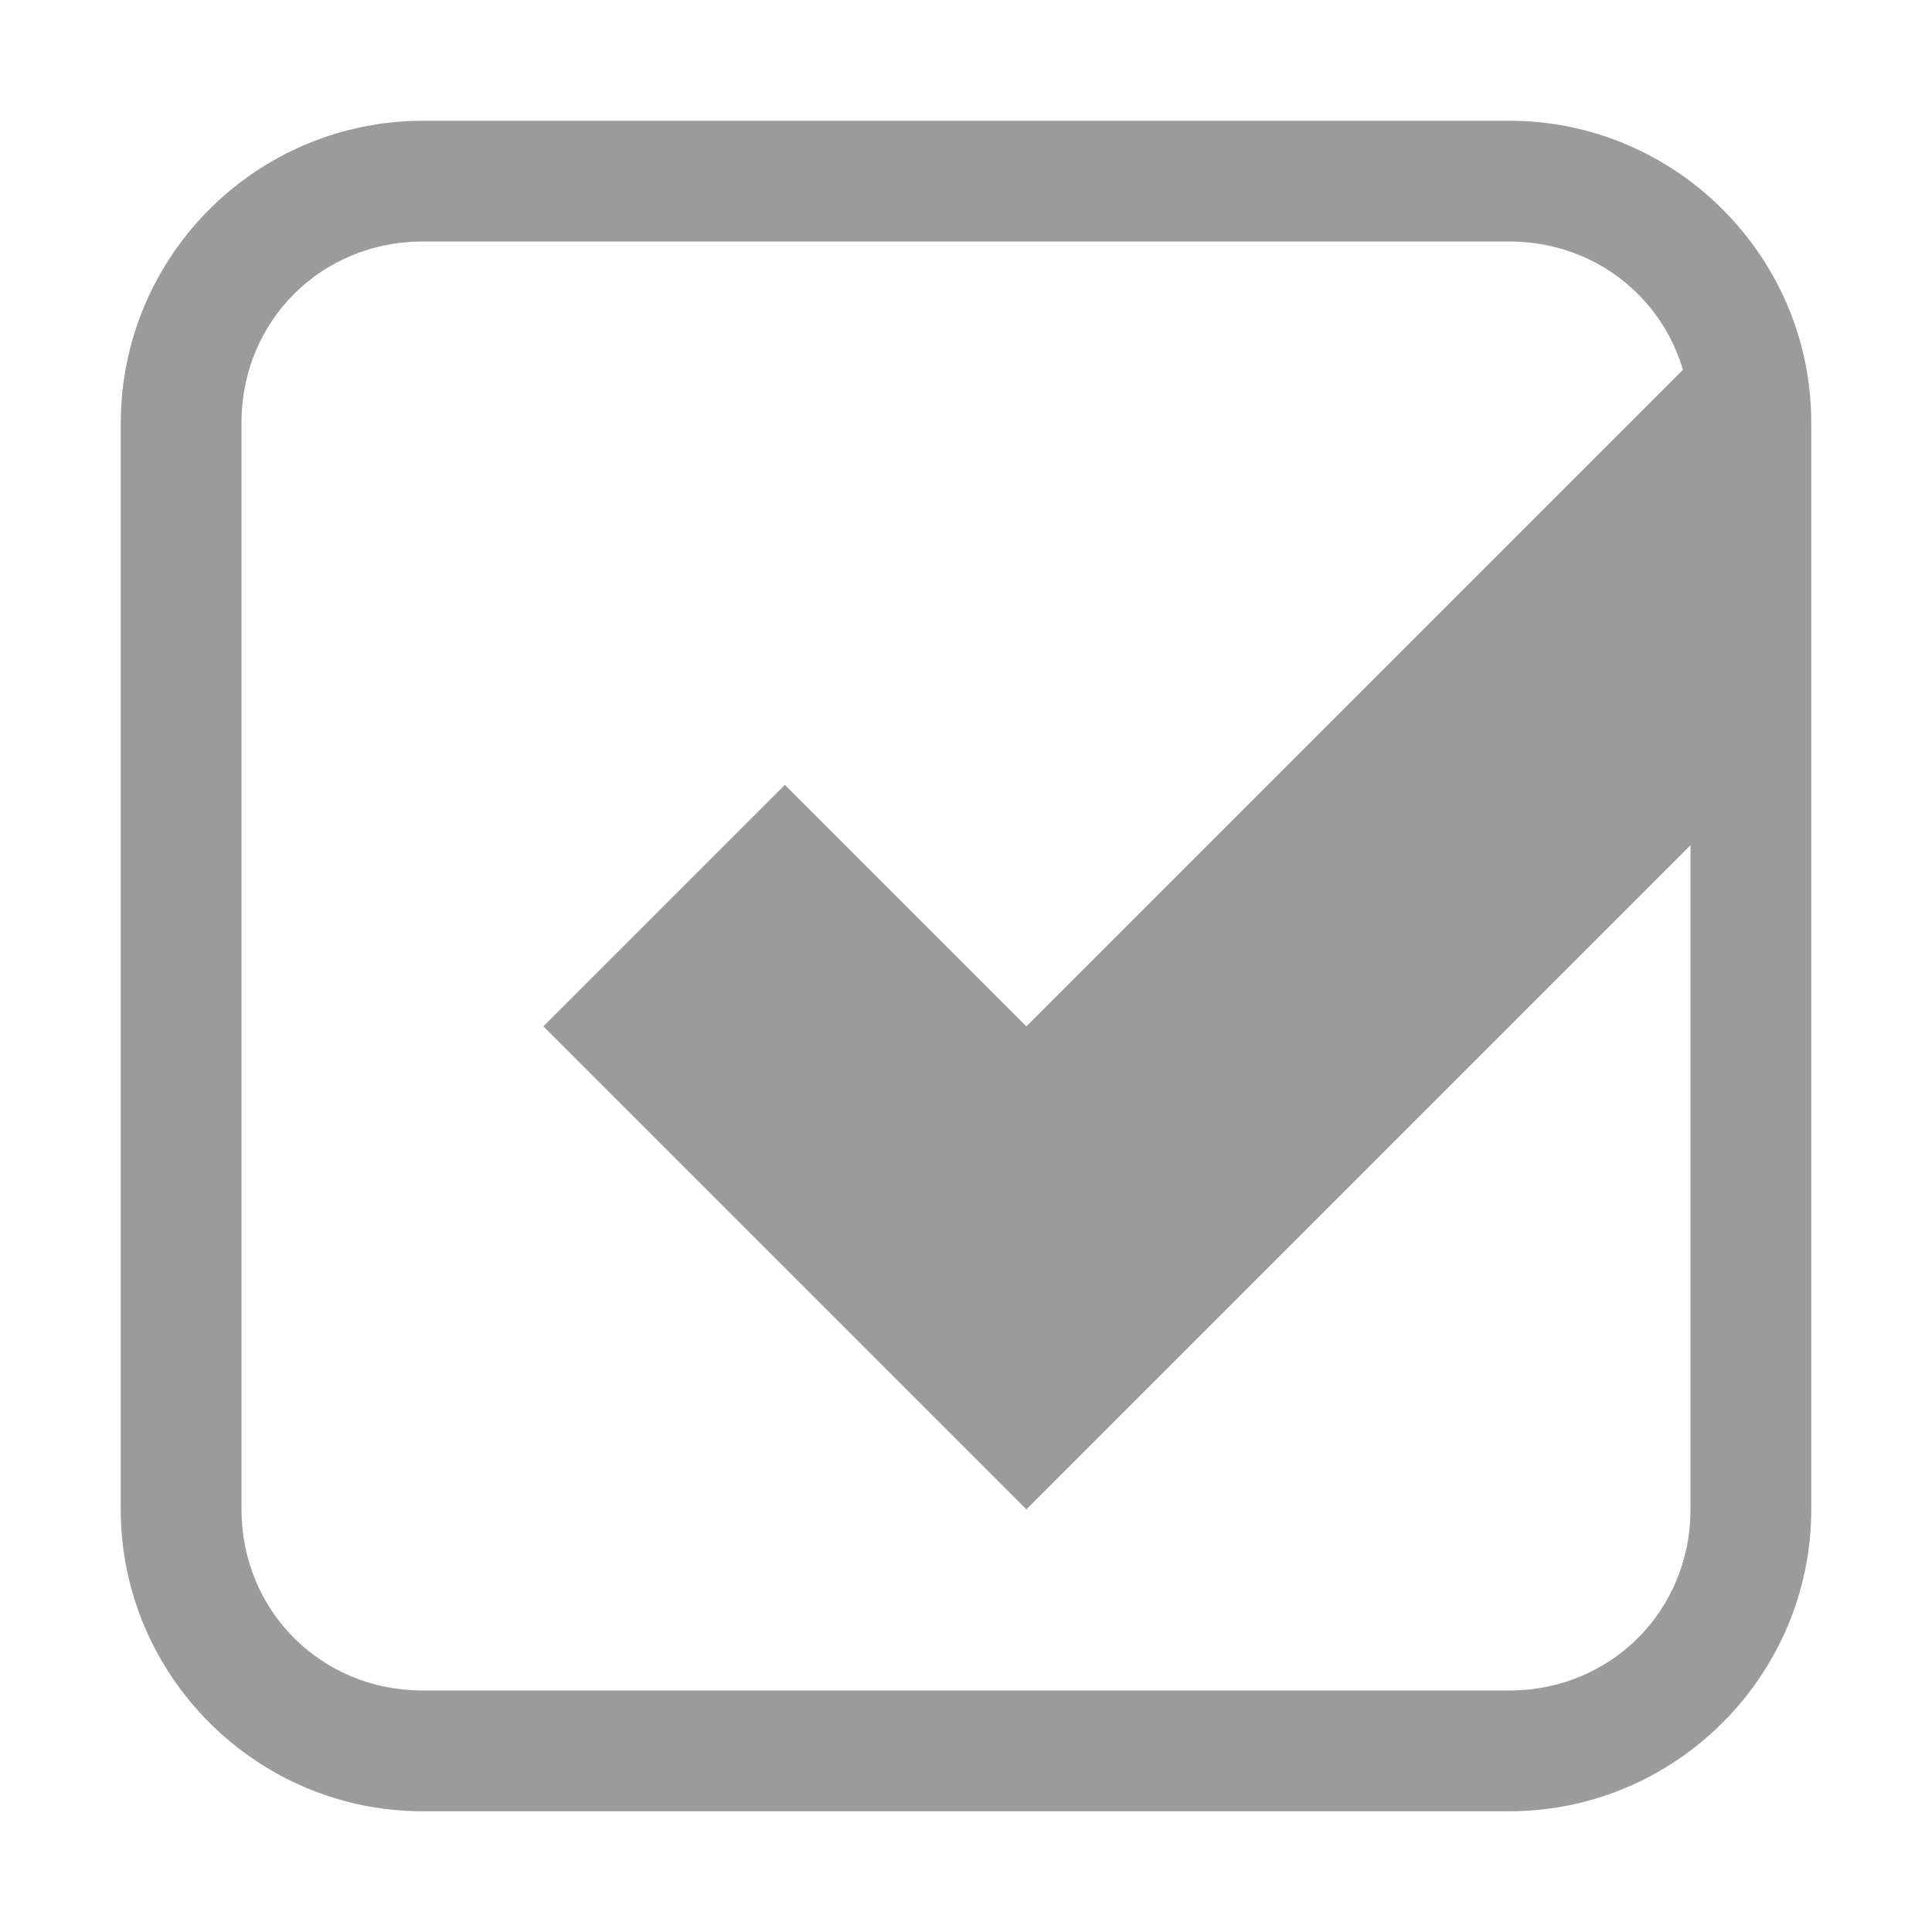
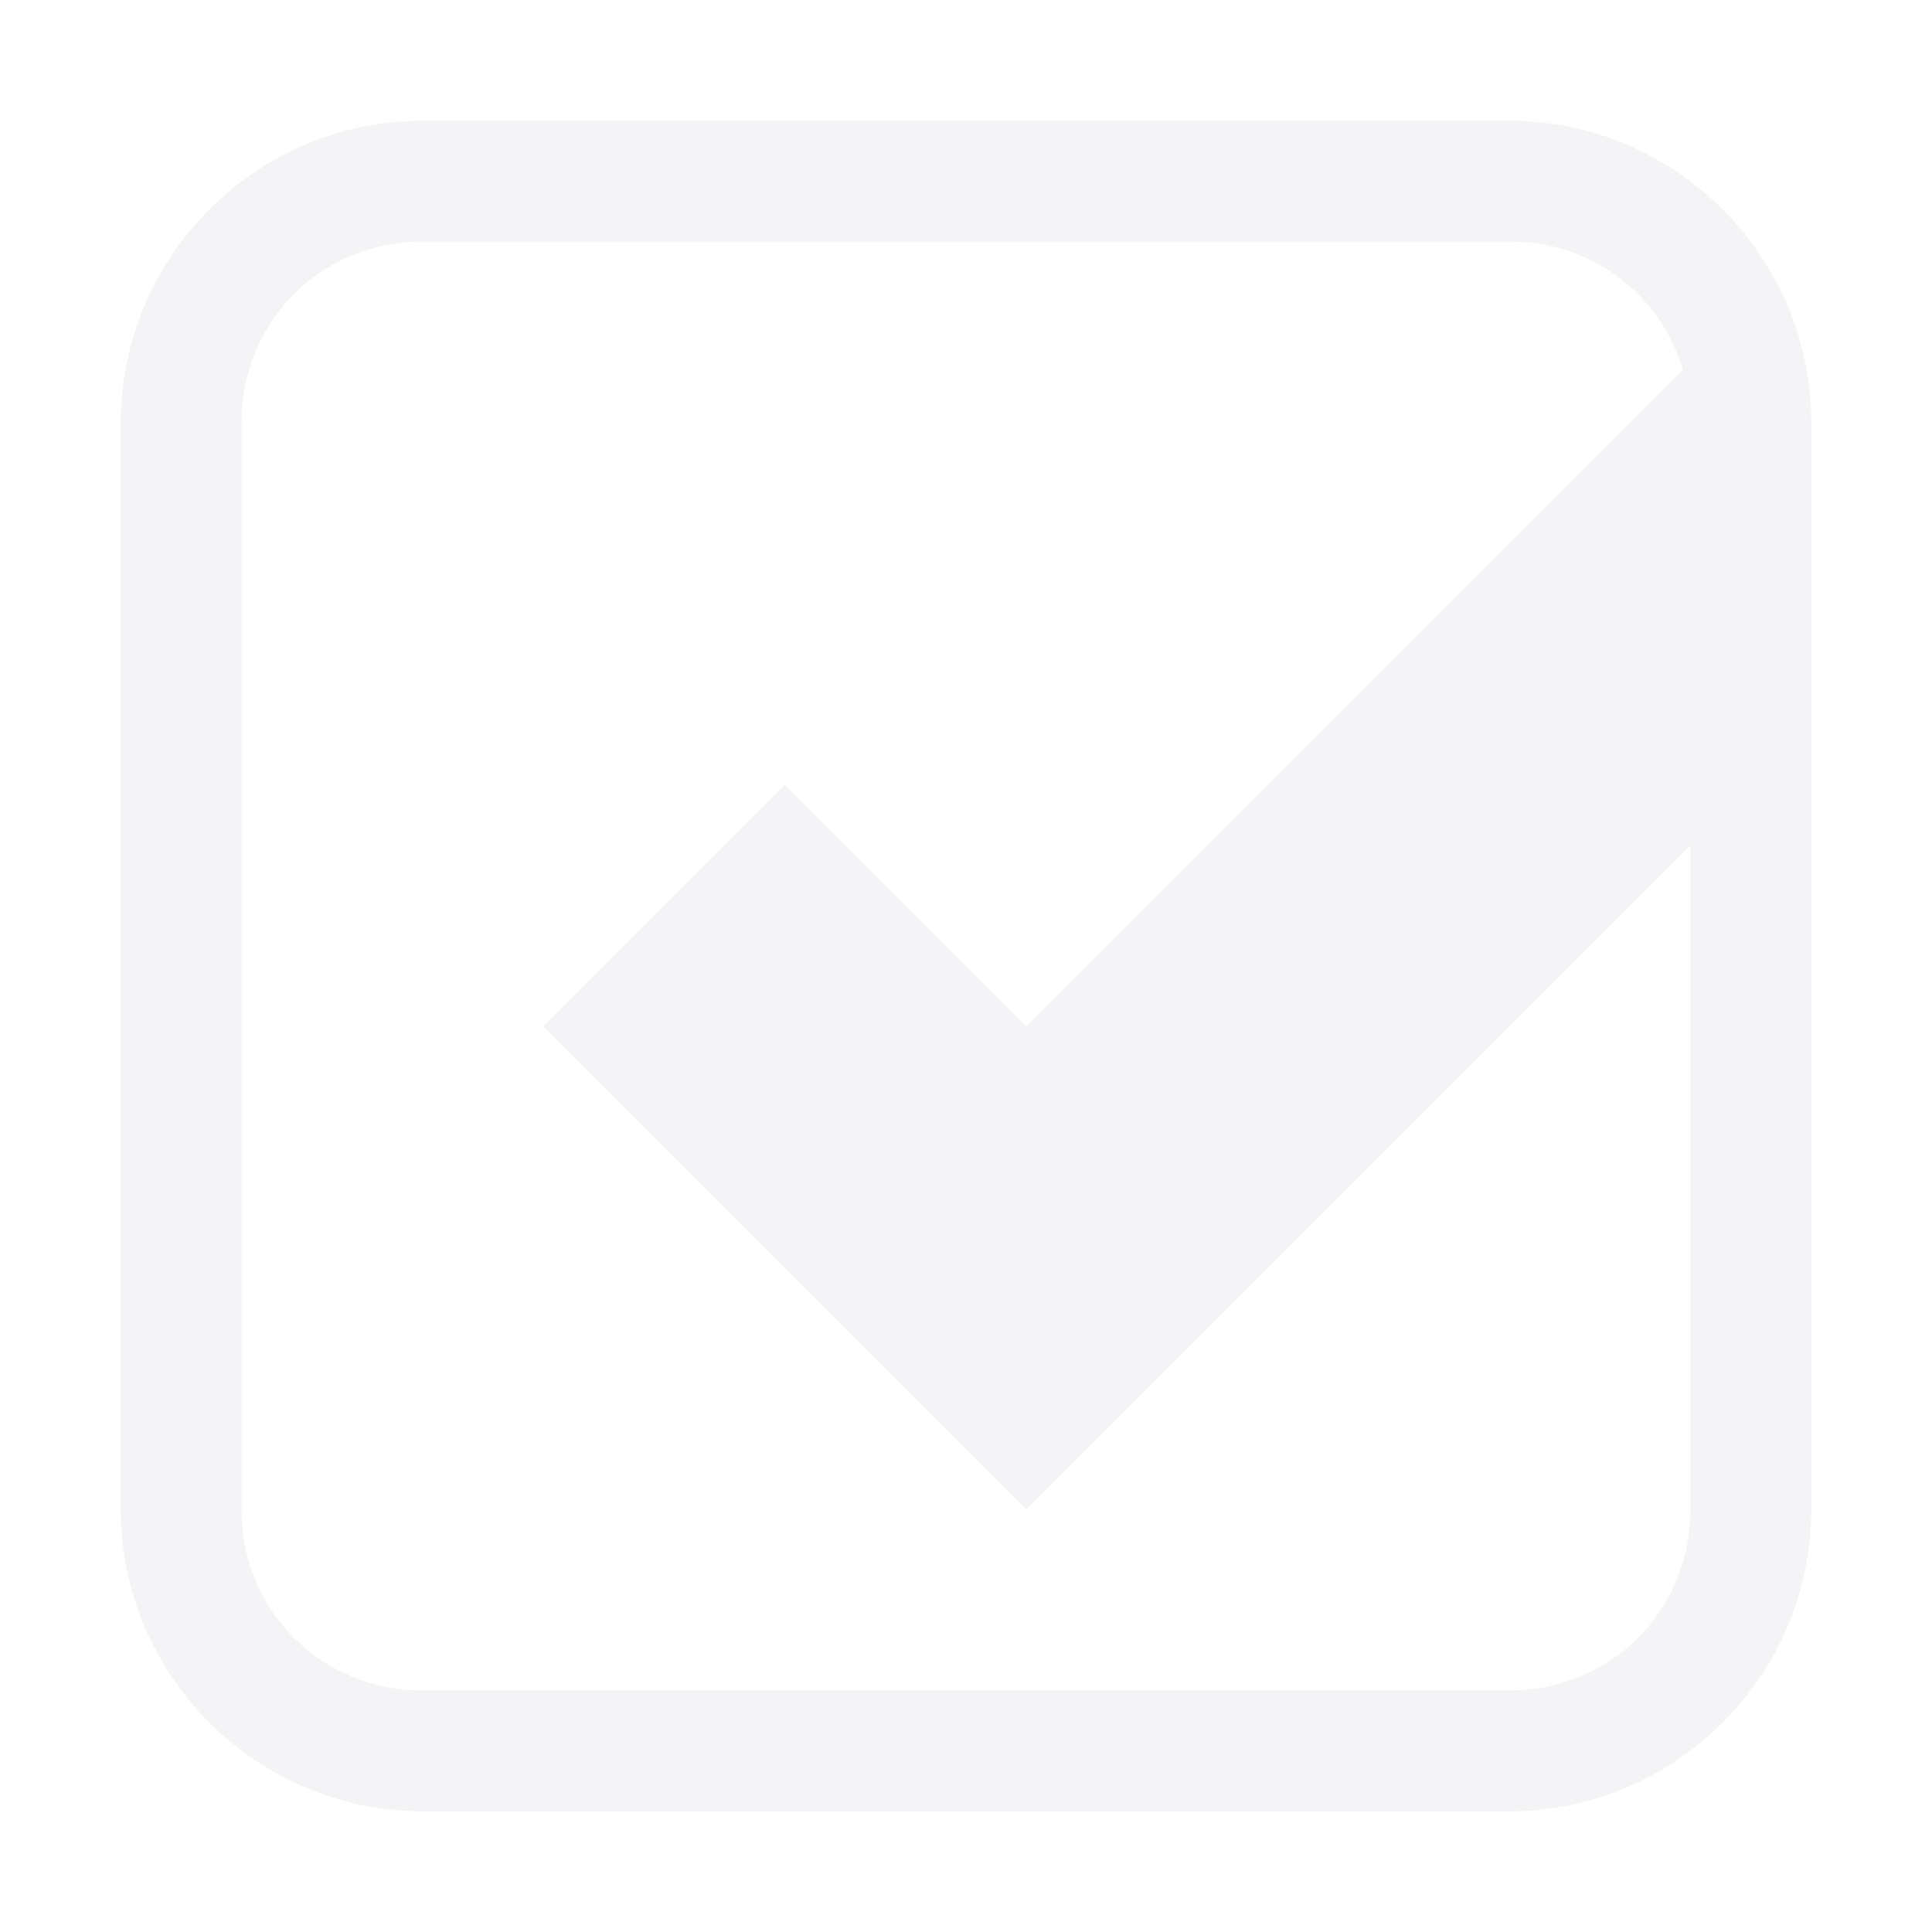
<svg xmlns="http://www.w3.org/2000/svg" width="16" height="16" version="1.1" id="svg8">
  <defs id="defs12" />
-   <g color="#000000" font-weight="400" fill="context-fill" stroke="context-stroke" fill-opacity="context-fill-opacity" stroke-opacity="context-stroke-opacity" id="g6">
-     <path d="M 3.5,1 A 2.506,2.506 0 0 0 1,3.5 v 9 C 1,13.876 2.124,15 3.5,15 h 9 c 1.376,0 2.5,-1.124 2.5,-2.5 v -9 C 15,2.124 13.876,1 12.5,1 Z m 0,1 h 9 C 13.34,2 14,2.66 14,3.5 v 9 c 0,0.84 -0.66,1.5 -1.5,1.5 h -9 C 2.66,14 2,13.34 2,12.5 v -9 C 2,2.66 2.66,2 3.5,2 Z" style="line-height:normal;font-variant-ligatures:normal;font-variant-position:normal;font-variant-caps:normal;font-variant-numeric:normal;font-variant-alternates:normal;font-feature-settings:normal;text-indent:0;text-align:start;text-decoration:none;text-decoration-line:none;text-decoration-style:solid;text-decoration-color:#000000;text-transform:none;text-orientation:mixed;shape-padding:0;isolation:auto;mix-blend-mode:normal;marker:none;fill:#9b9b9b;fill-opacity:1" font-family="sans-serif" white-space="normal" overflow="visible" id="path2" />
-     <path d="m 14.5,2.5 -6,6 -2,-2 -2,2 4,4 6,-6 z" style="line-height:normal;-inkscape-font-specification:Sans;text-indent:0;text-align:start;text-decoration:none;text-decoration-line:none;text-transform:none;marker:none;fill:#9b9b9b;fill-opacity:1" font-family="Sans" overflow="visible" id="path4" />
+   <g color="#17191e000" font-weight="400" fill="context-fill" stroke="context-stroke" fill-opacity="context-fill-opacity" stroke-opacity="context-stroke-opacity" id="g6">
+     <path d="M 3.5,1 A 2.506,2.506 0 0 0 1,3.5 v 9 C 1,13.876 2.124,15 3.5,15 h 9 c 1.376,0 2.5,-1.124 2.5,-2.5 v -9 C 15,2.124 13.876,1 12.5,1 Z m 0,1 h 9 C 13.34,2 14,2.66 14,3.5 v 9 c 0,0.84 -0.66,1.5 -1.5,1.5 h -9 C 2.66,14 2,13.34 2,12.5 v -9 C 2,2.66 2.66,2 3.5,2 Z" style="line-height:normal;font-variant-ligatures:normal;font-variant-position:normal;font-variant-caps:normal;font-variant-numeric:normal;font-variant-alternates:normal;font-feature-settings:normal;text-indent:0;text-align:start;text-decoration:none;text-decoration-line:none;text-decoration-style:solid;text-decoration-color:#17191e000;text-transform:none;text-orientation:mixed;shape-padding:0;isolation:auto;mix-blend-mode:normal;marker:none;fill:#f4f4f7;fill-opacity:1" font-family="sans-serif" white-space="normal" overflow="visible" id="path2" />
+     <path d="m 14.5,2.5 -6,6 -2,-2 -2,2 4,4 6,-6 z" style="line-height:normal;-inkscape-font-specification:Sans;text-indent:0;text-align:start;text-decoration:none;text-decoration-line:none;text-transform:none;marker:none;fill:#f4f4f7;fill-opacity:1" font-family="Sans" overflow="visible" id="path4" />
  </g>
</svg>
